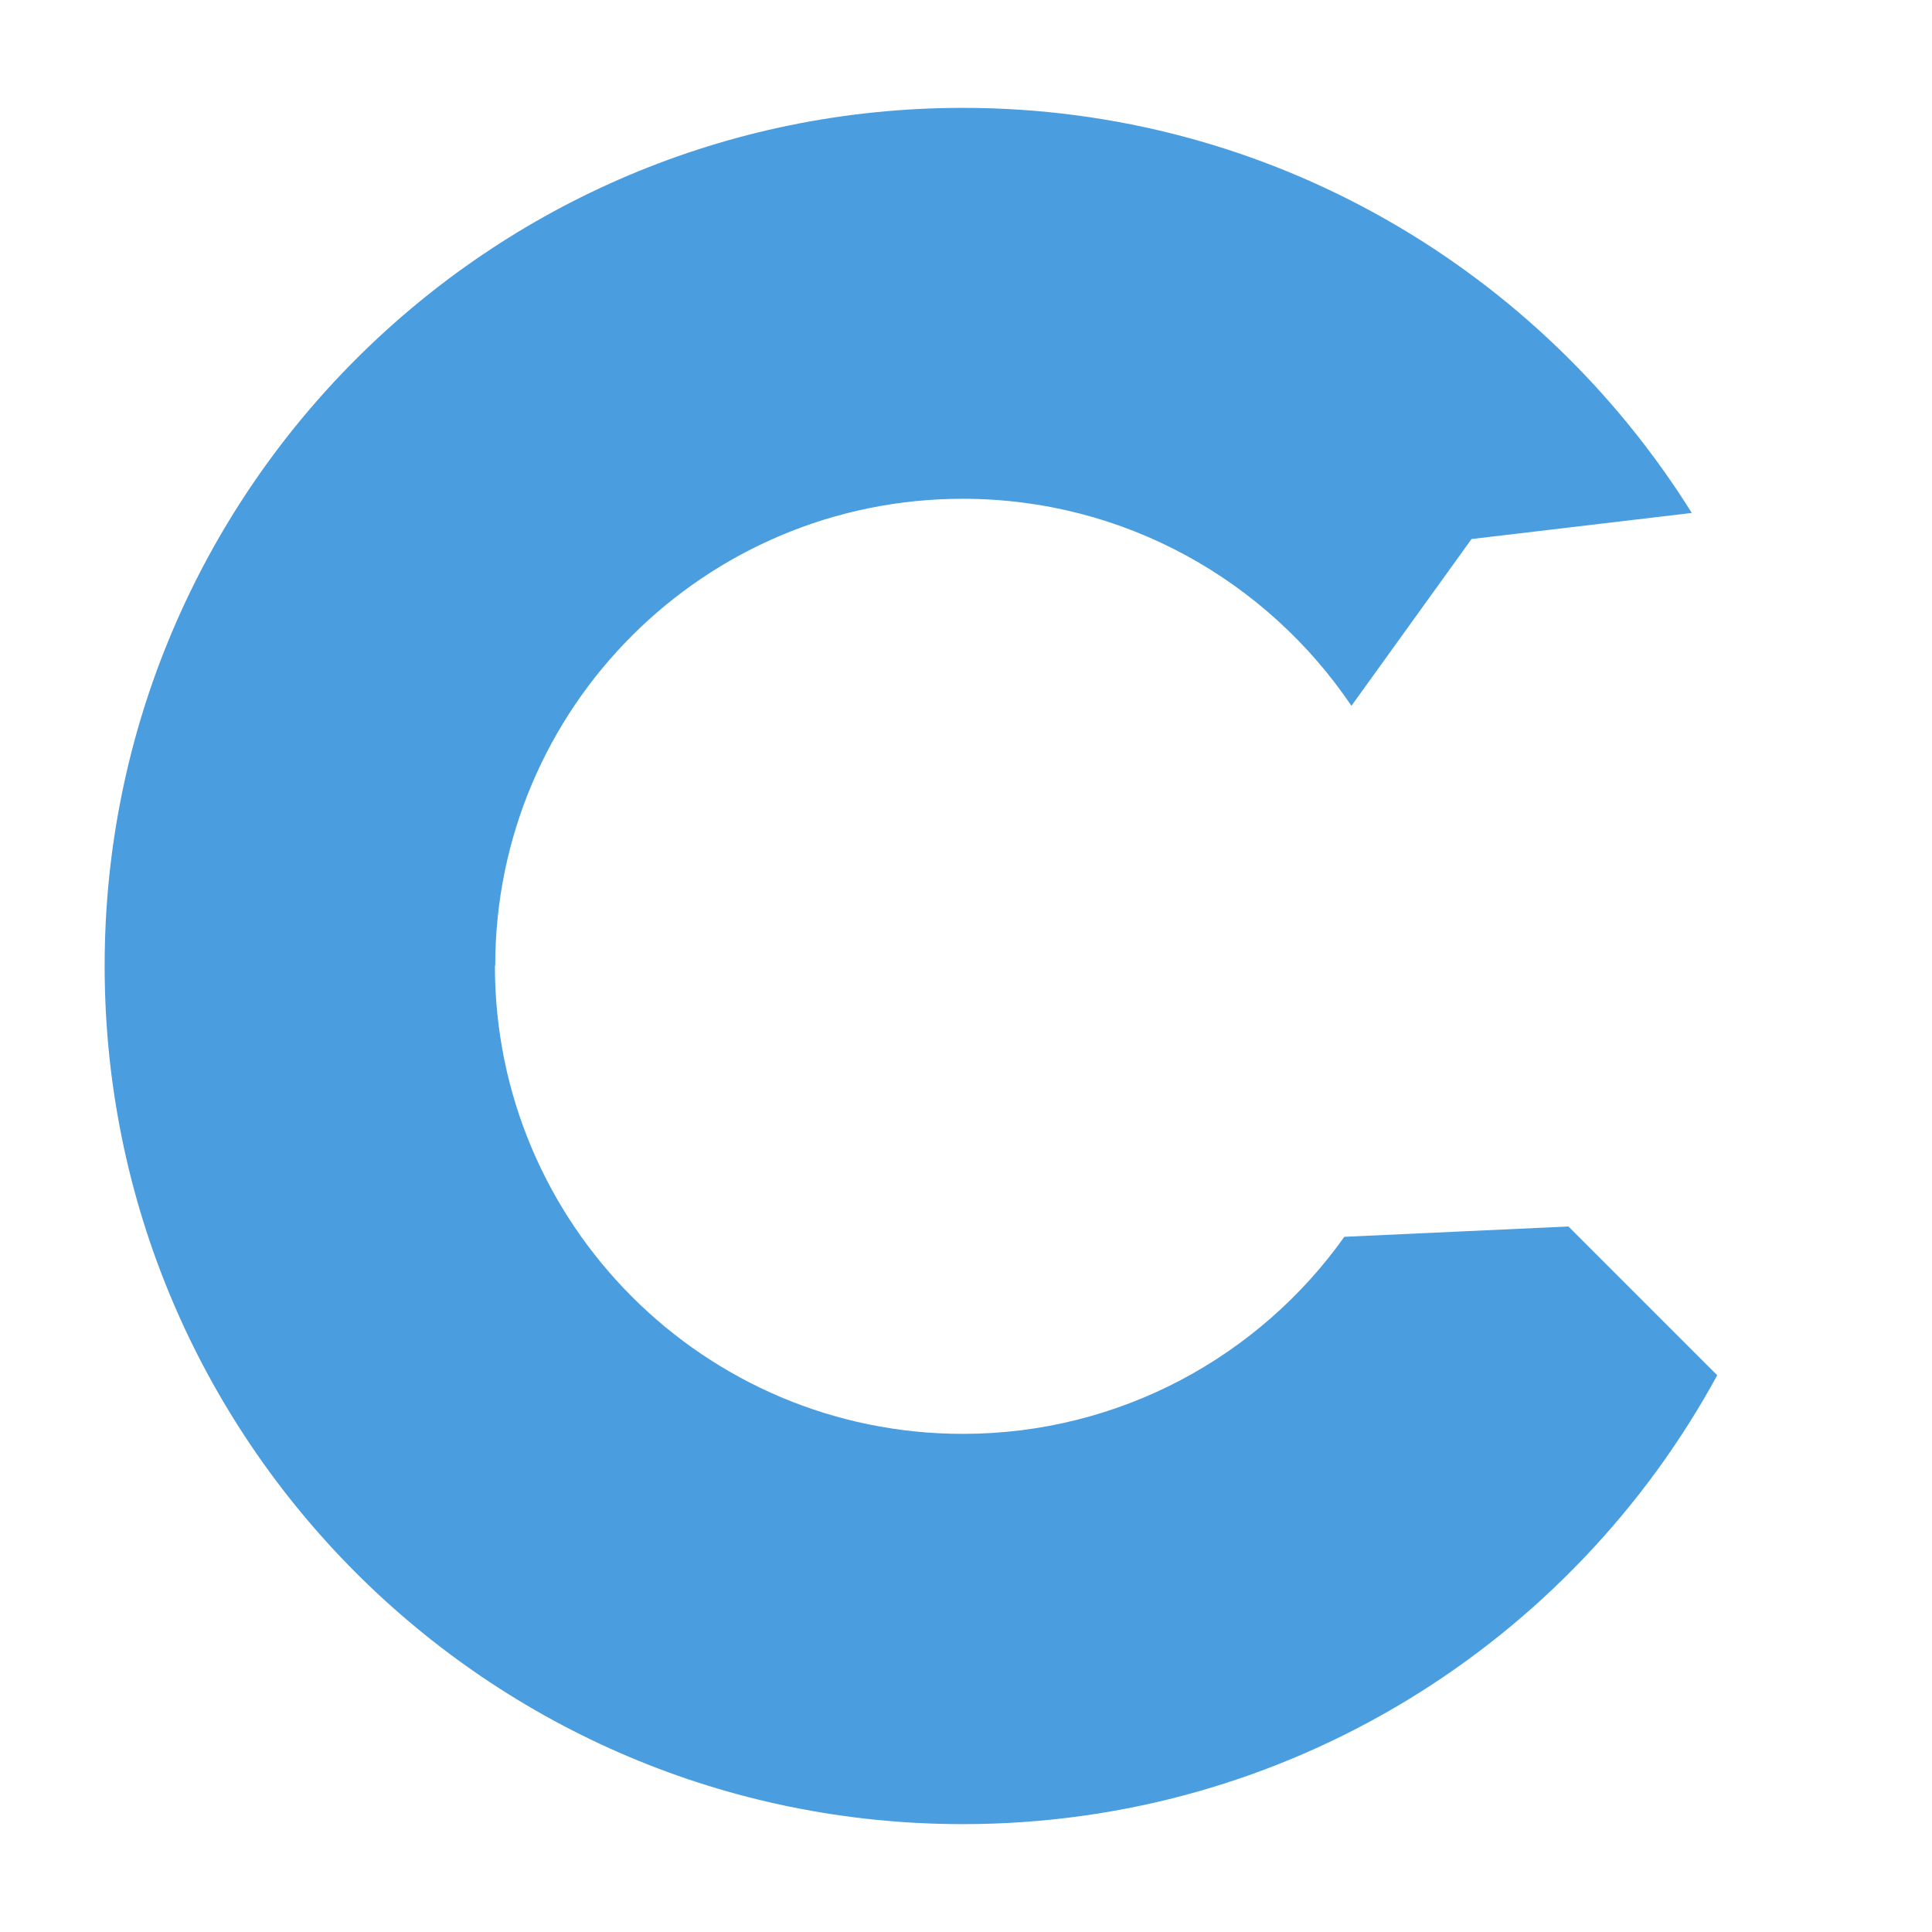
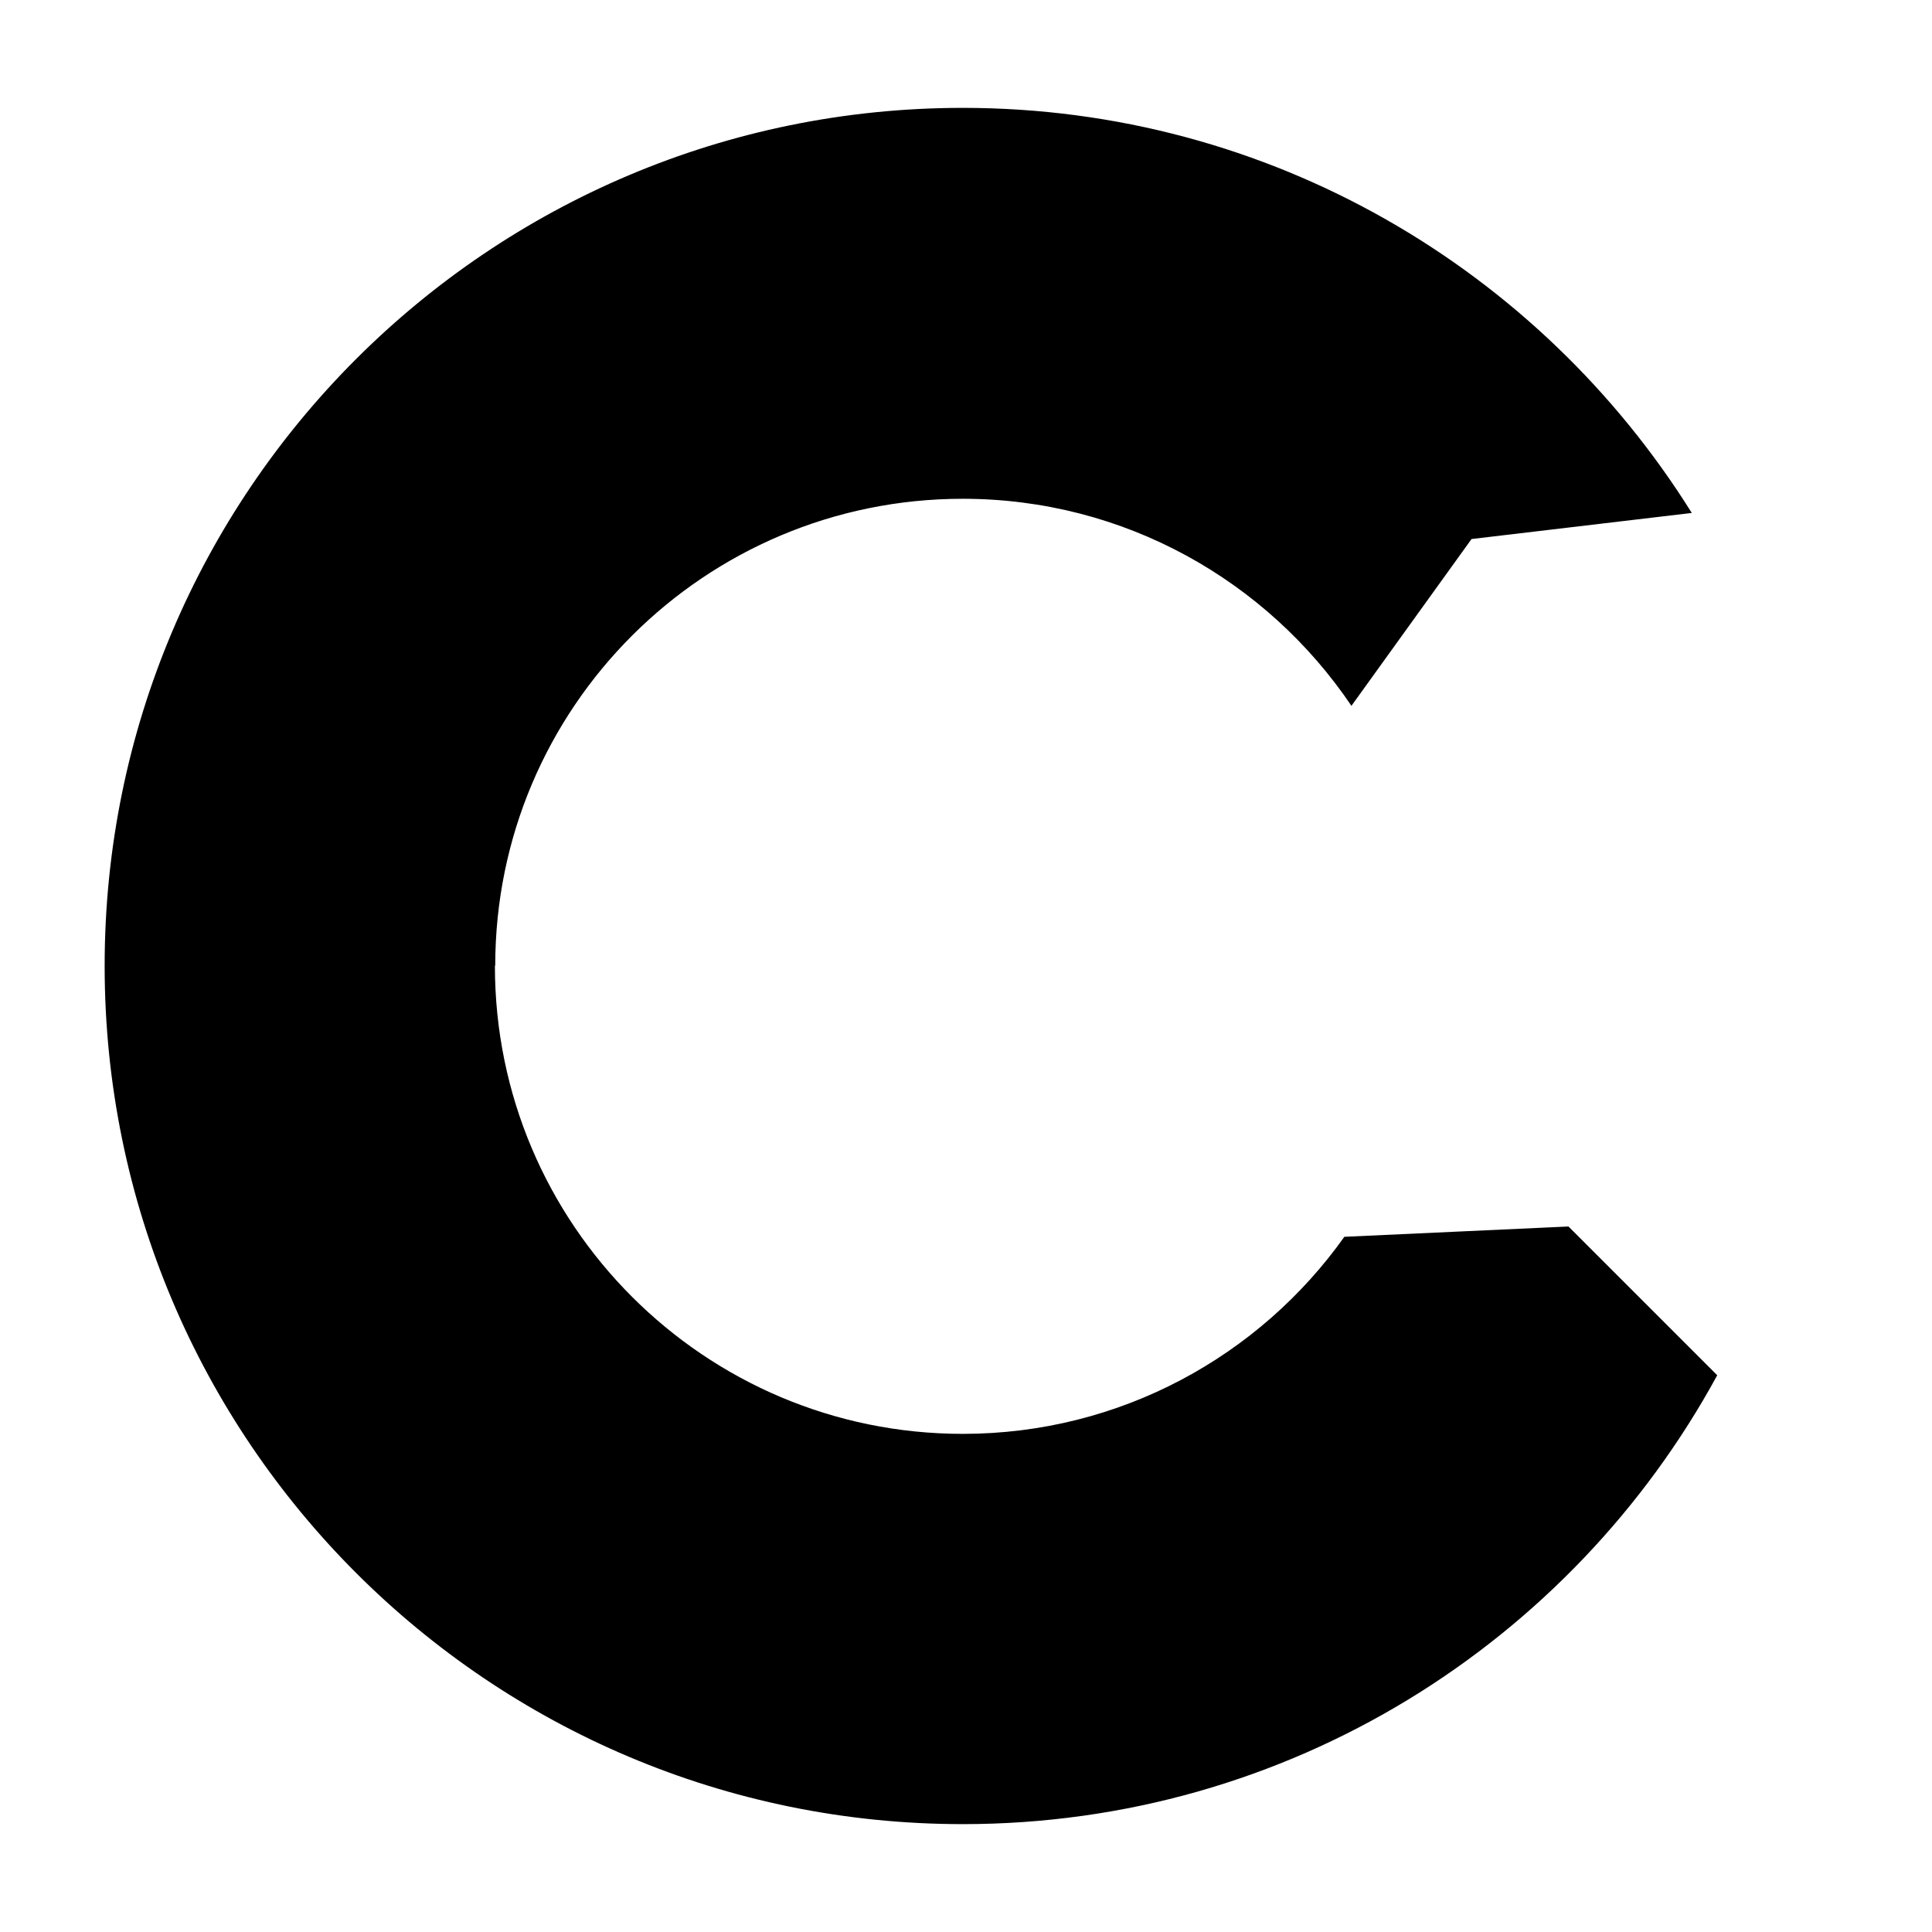
<svg xmlns="http://www.w3.org/2000/svg" version="1.1" id="Layer_1" x="0px" y="0px" viewBox="0 0 600 600" enable-background="new 0 0 600 600" xml:space="preserve">
-   <path fill="#4A9DDF" d="M32.5,299.9v0.1c0,147.2,119.3,266.5,266.5,266.5c101.2,0,189.1-56.4,234.3-139.4l-46.2-46.2l-69.6,3.2  c-26.3,37-69.6,61.2-118.5,61.2c-80.2,0-145.3-65.1-145.3-145.3v-0.1l0.1,0c0-80.1,65-145,145.2-145c50.2,0,94.5,25.5,120.7,64.3  l37.3-51.8l68.4-8.1C478.3,83.9,394.6,33.5,299,33.5C151.8,33.5,32.5,152.8,32.5,299.9z" />
+   <path d="M32.5,299.9v0.1c0,147.2,119.3,266.5,266.5,266.5c101.2,0,189.1-56.4,234.3-139.4l-46.2-46.2l-69.6,3.2  c-26.3,37-69.6,61.2-118.5,61.2c-80.2,0-145.3-65.1-145.3-145.3v-0.1l0.1,0c0-80.1,65-145,145.2-145c50.2,0,94.5,25.5,120.7,64.3  l37.3-51.8l68.4-8.1C478.3,83.9,394.6,33.5,299,33.5C151.8,33.5,32.5,152.8,32.5,299.9z" />
</svg>
